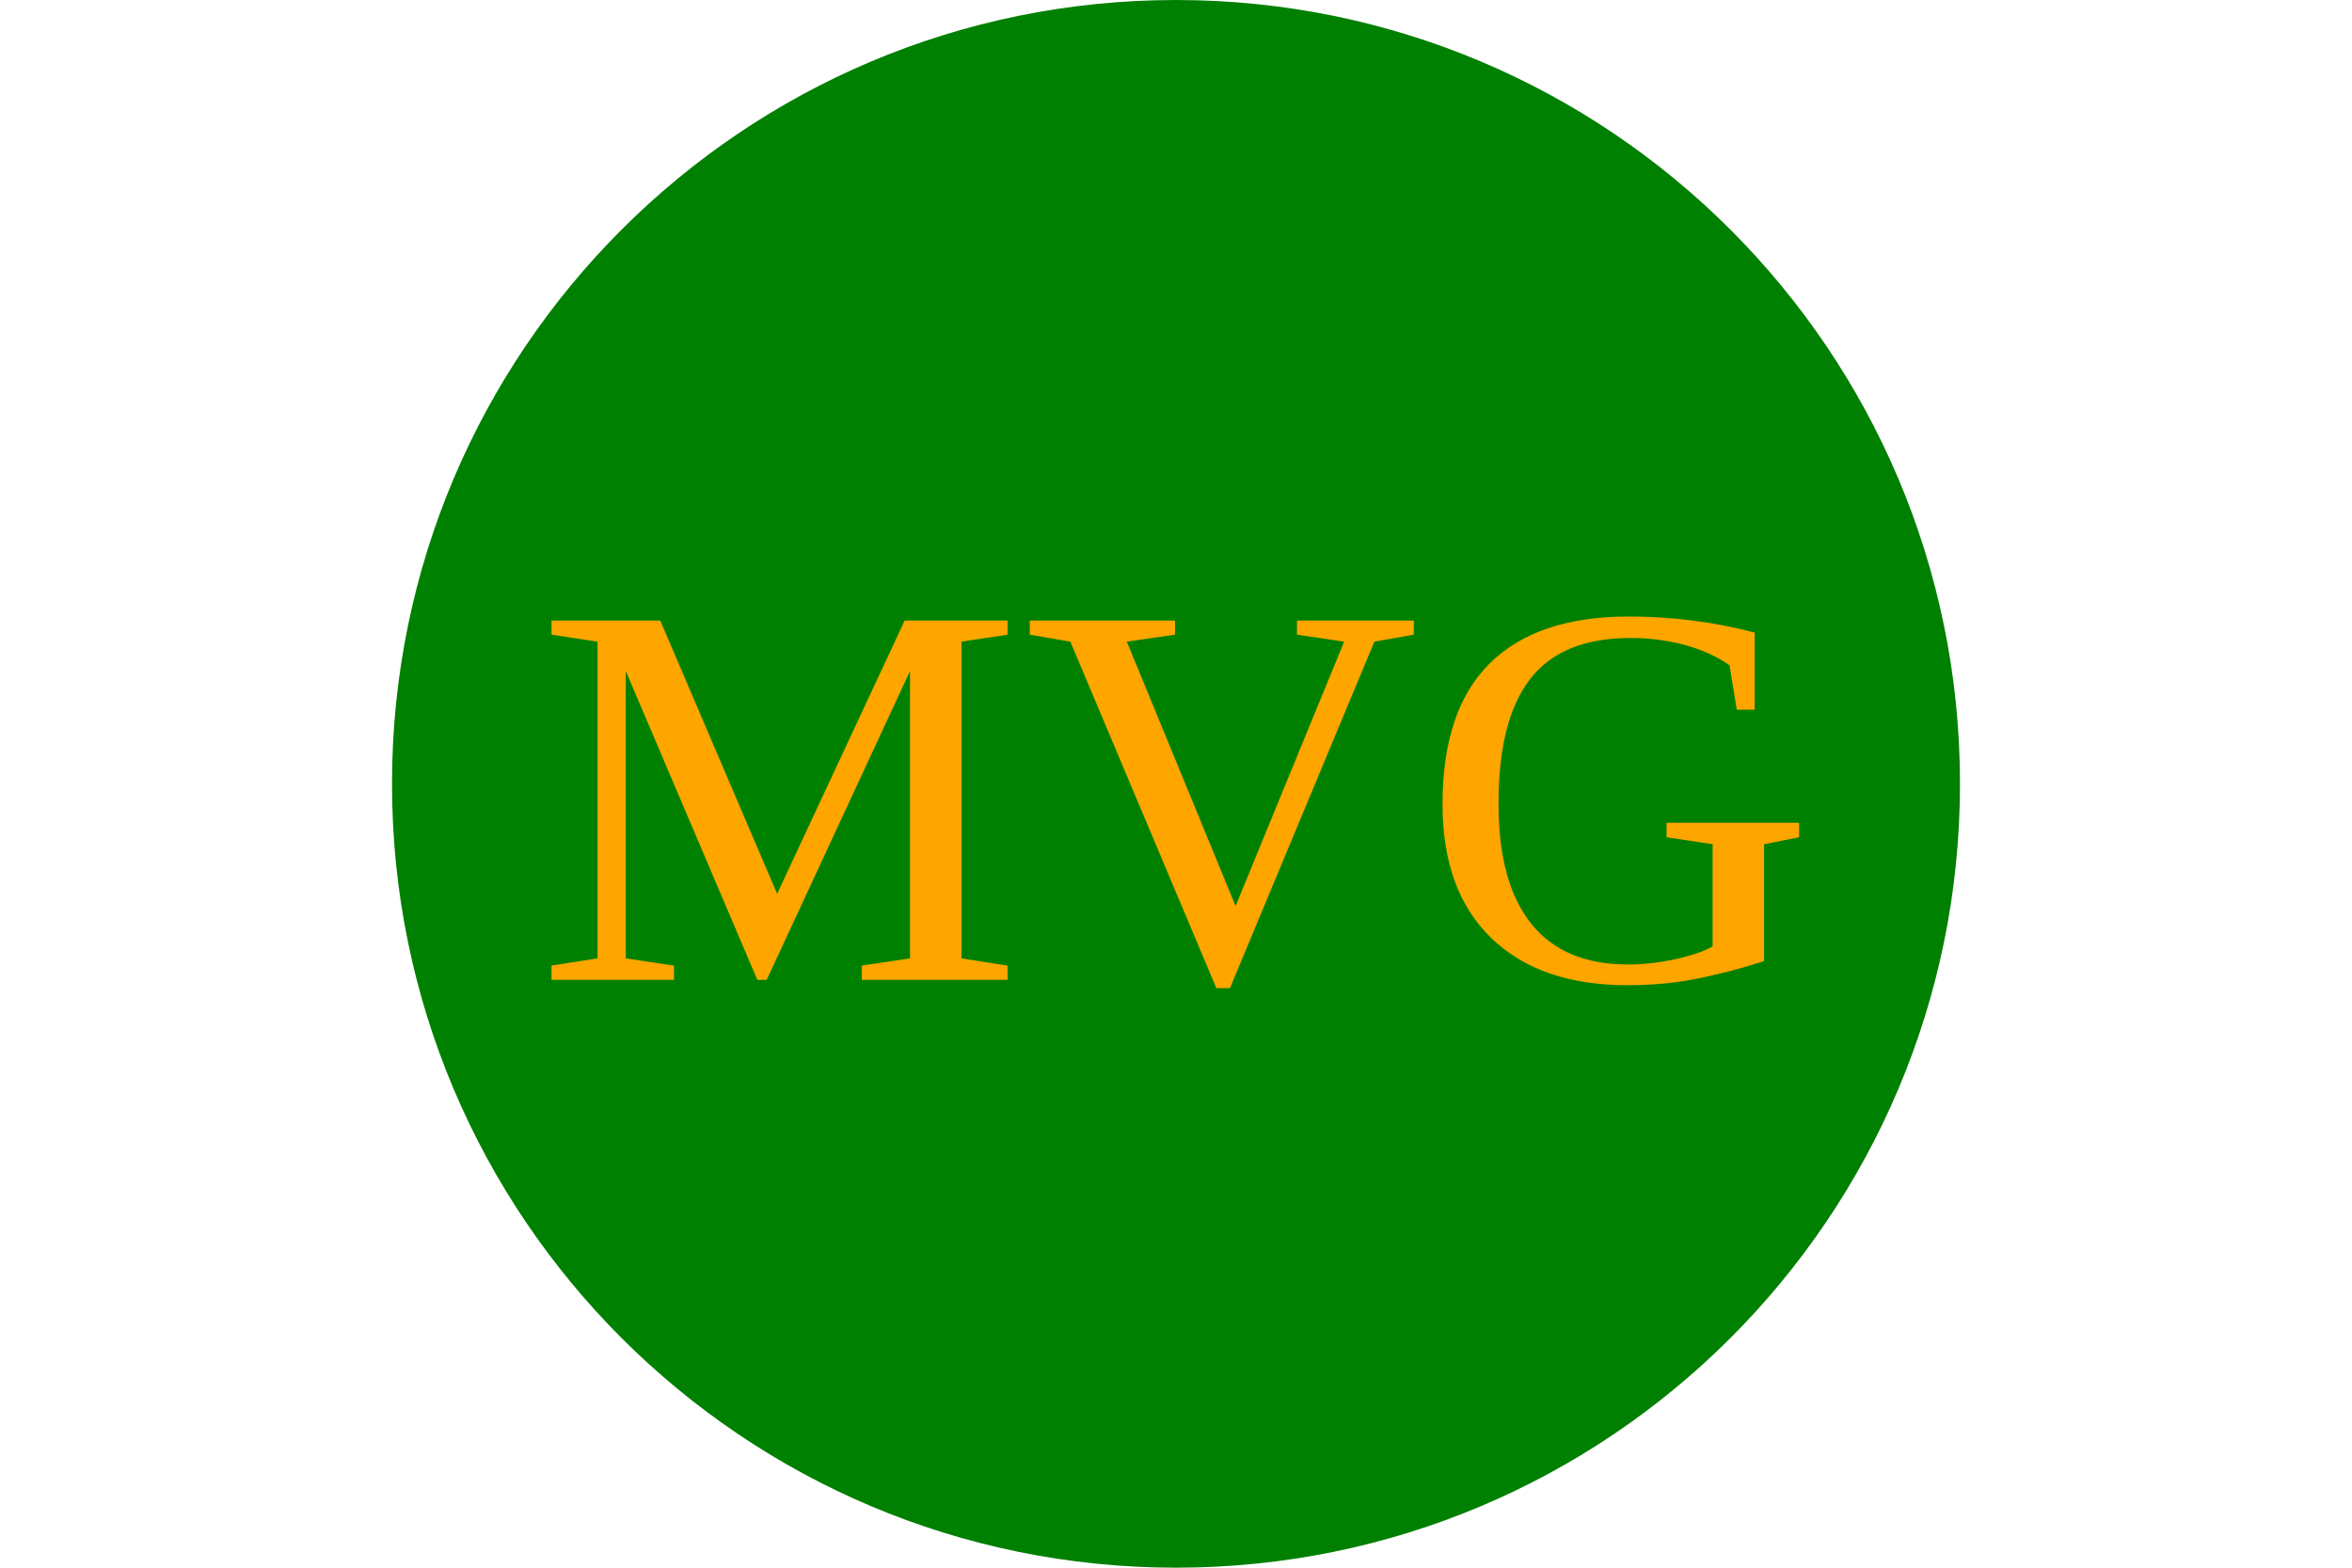
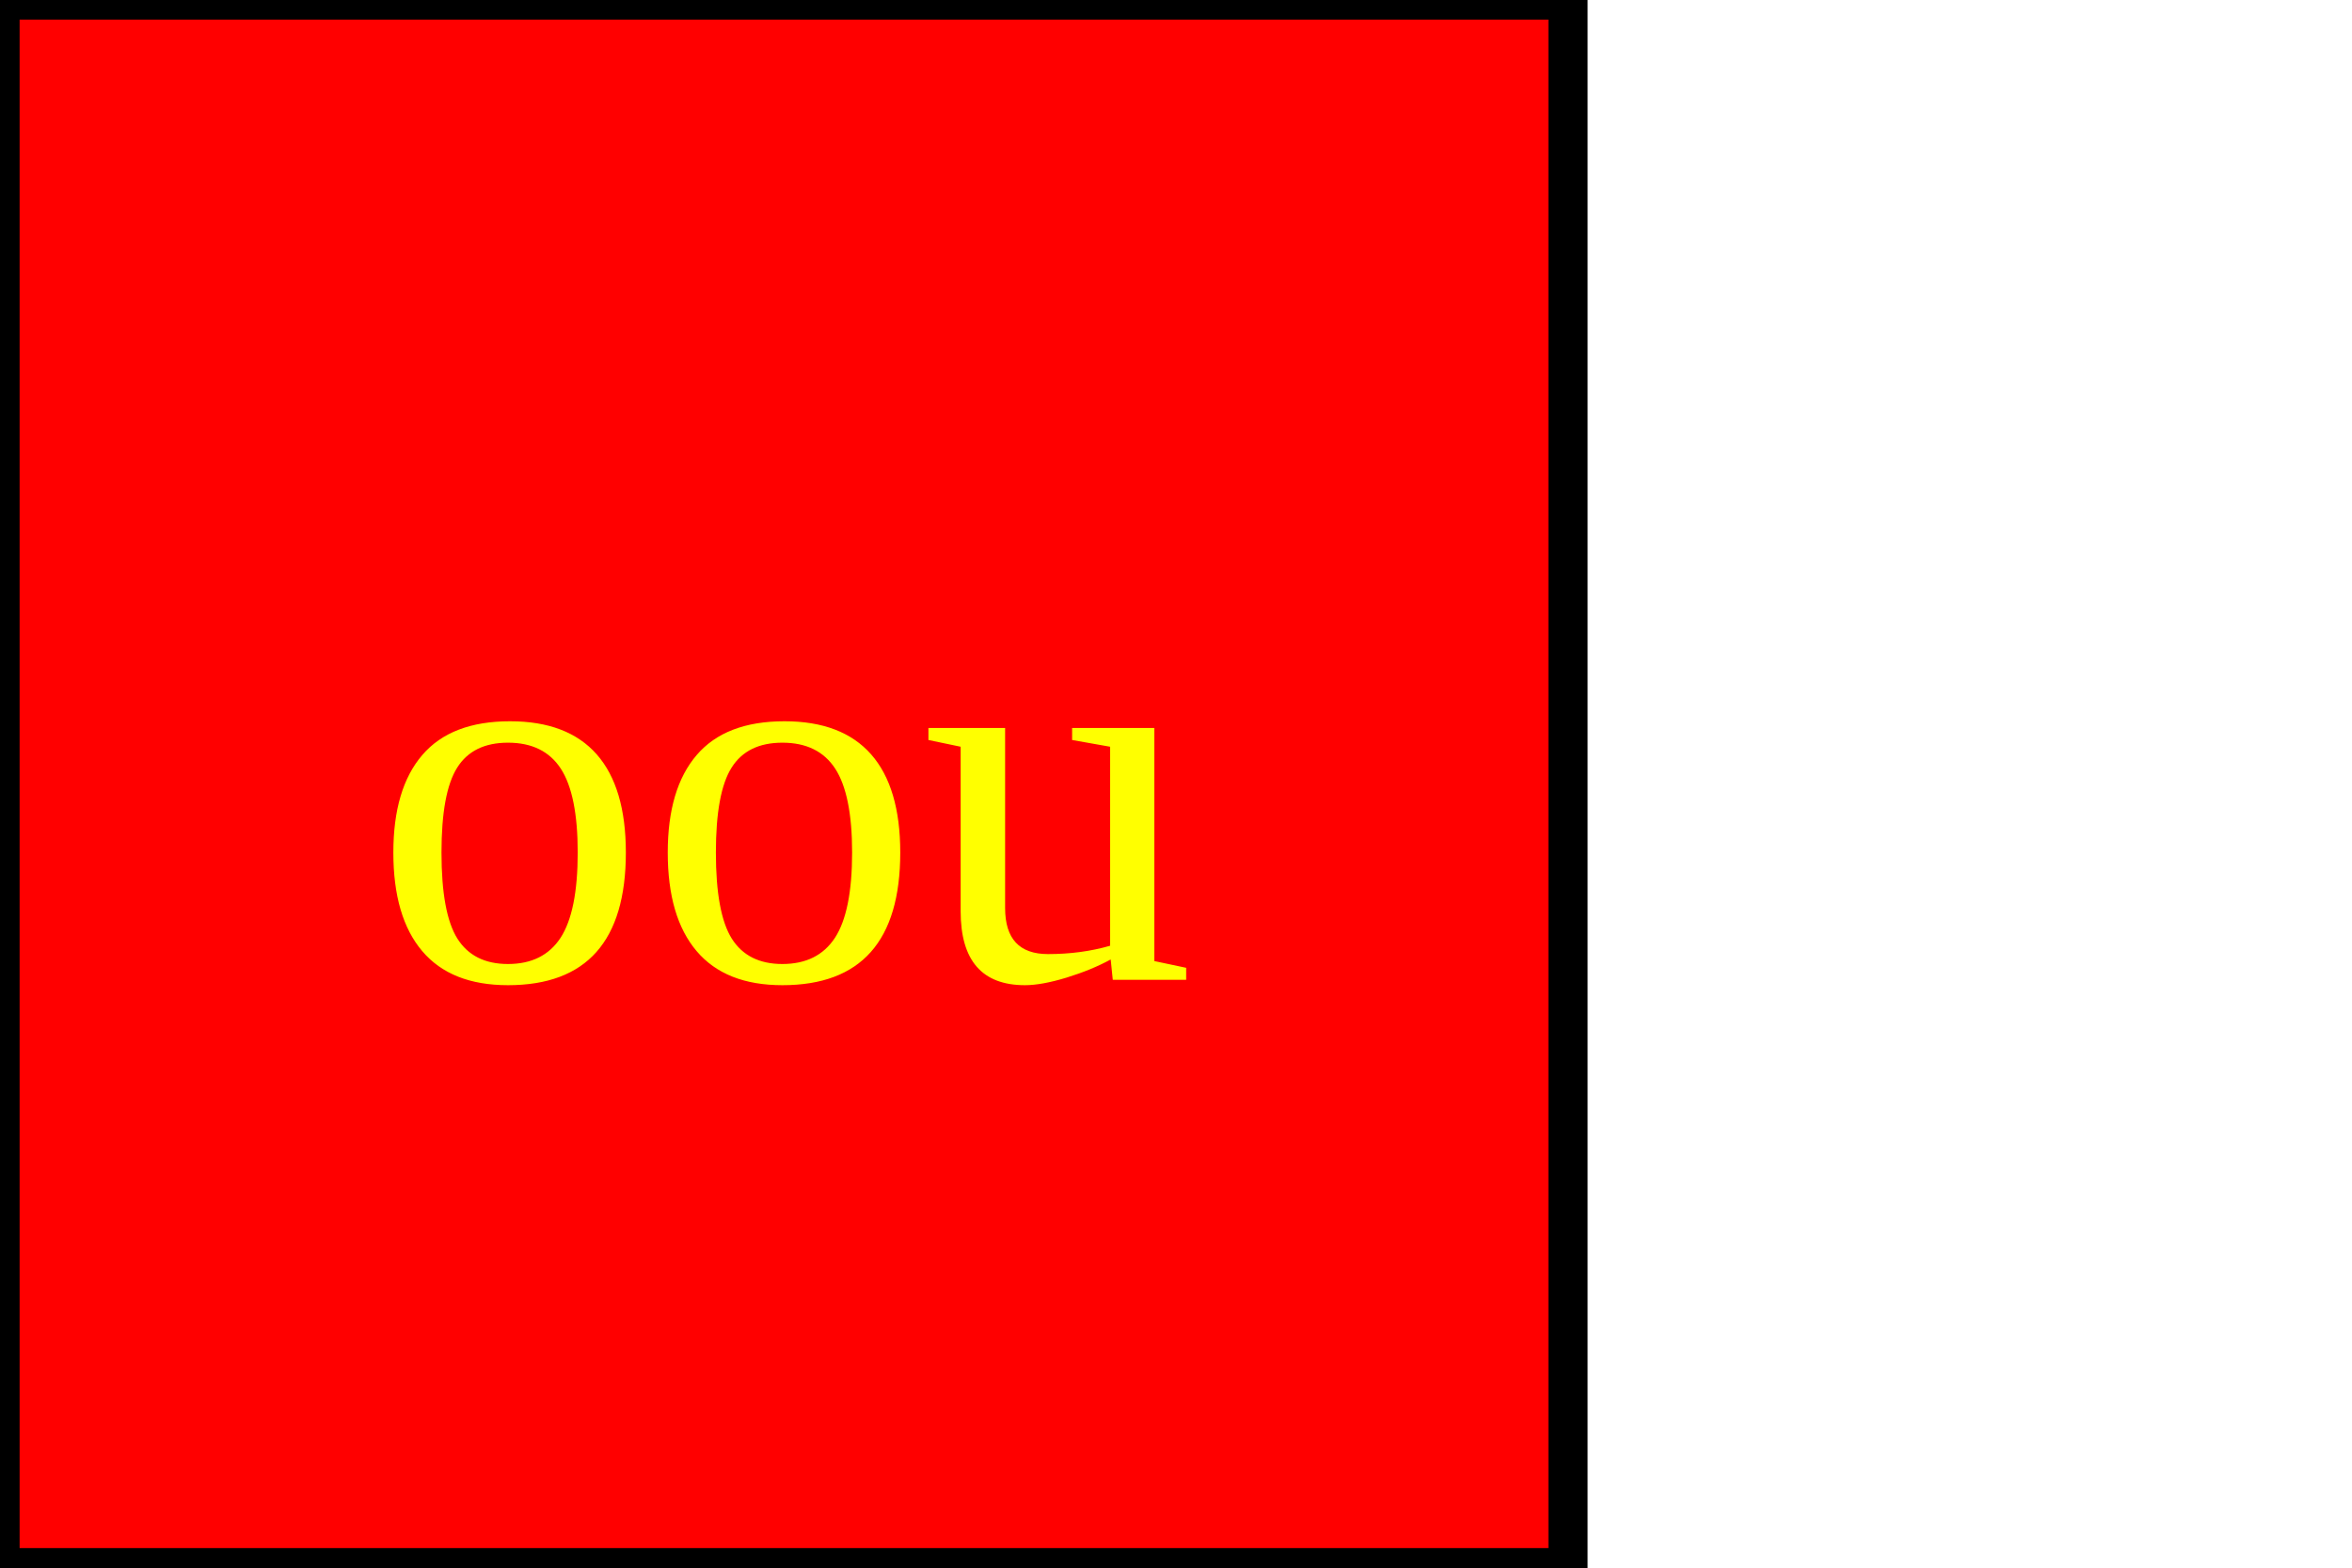
<svg xmlns="http://www.w3.org/2000/svg" width="300" height="200" version="1.1">
-   <circle cx="150" cy="100" r="100" fill="Green" />
-   <text x="150" y="125" font-size="70" text-anchor="middle" fill="Orange">MVG</text>
+   <rect width="200" height="200" fill="red" stroke="black" stroke-width="5" />
+   <text x="100" y="125" font-size="70" text-anchor="middle" fill="yellow">oou</text>
</svg>
